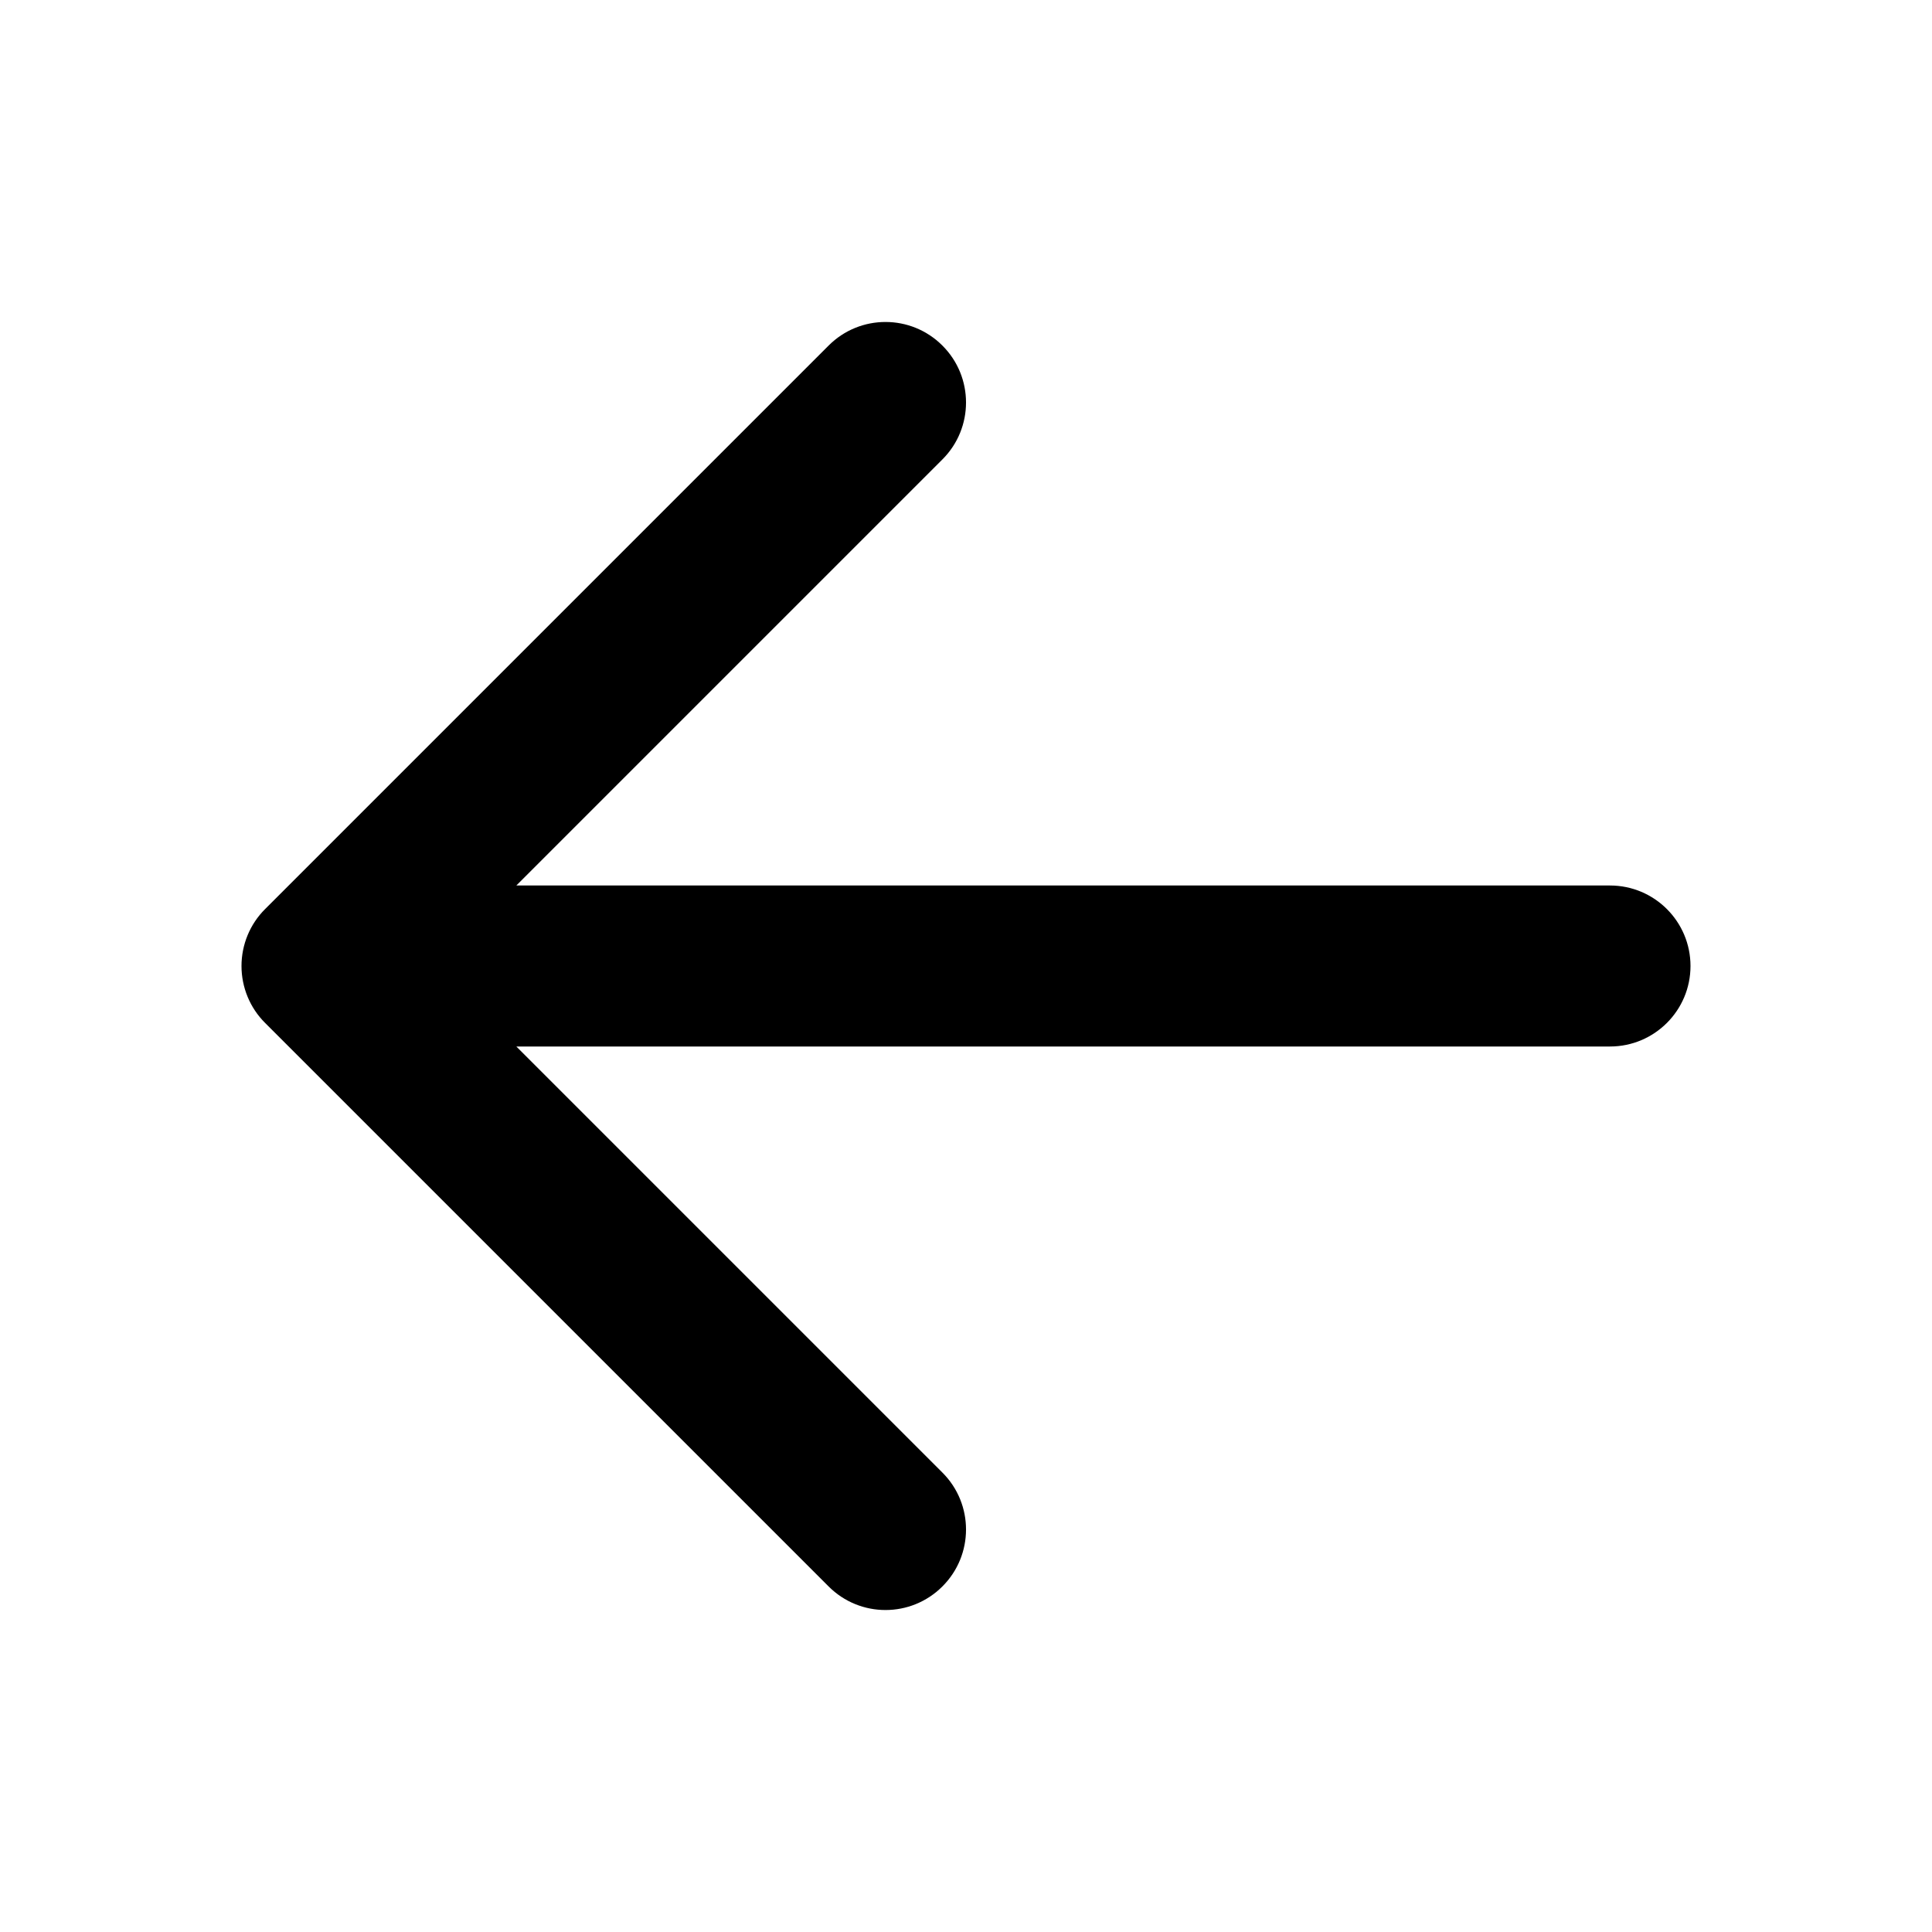
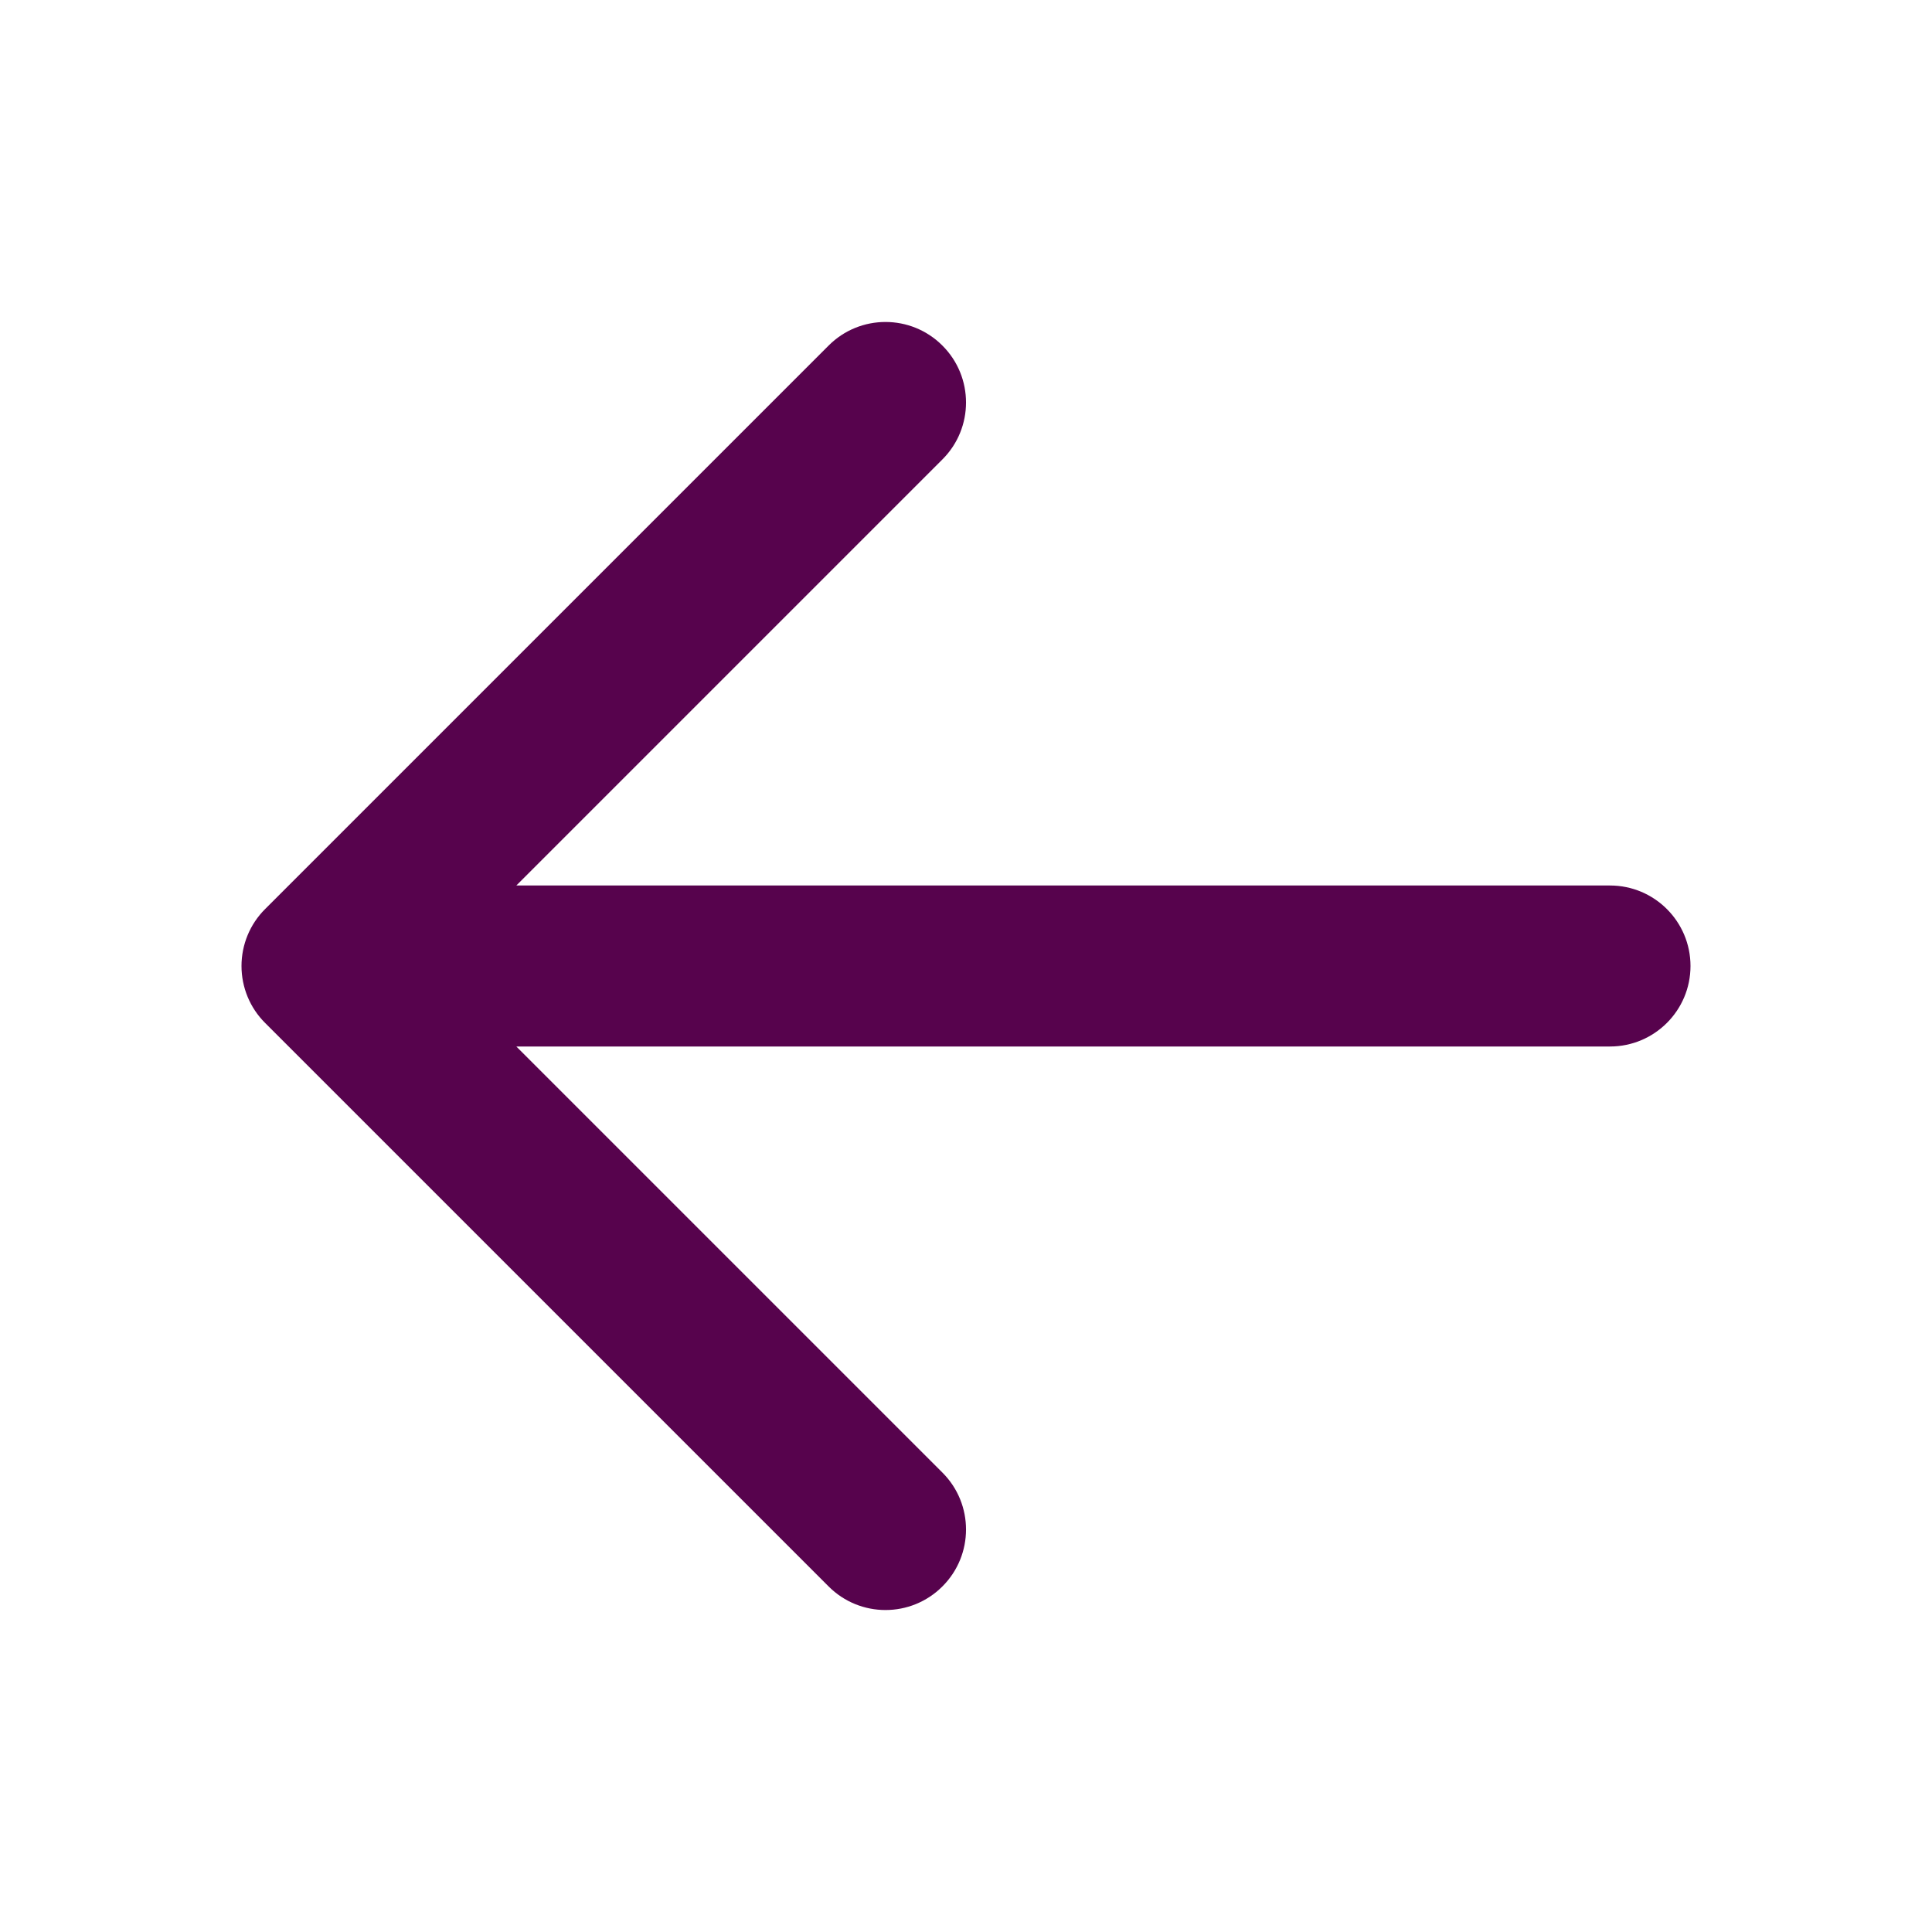
<svg xmlns="http://www.w3.org/2000/svg" width="800px" height="800px" viewBox="0 0 24 24" fill="none">
-   <path fill-rule="evenodd" clip-rule="evenodd" d="M11.707 4.293C12.098 4.683 12.098 5.317 11.707 5.707L6.414 11H20C20.552 11 21 11.448 21 12C21 12.552 20.552 13 20 13H6.414L11.707 18.293C12.098 18.683 12.098 19.317 11.707 19.707C11.317 20.098 10.683 20.098 10.293 19.707L3.293 12.707C3.105 12.52 3 12.265 3 12C3 11.735 3.105 11.48 3.293 11.293L10.293 4.293C10.683 3.902 11.317 3.902 11.707 4.293Z" fill="#000000" />
+   <path fill-rule="evenodd" clip-rule="evenodd" d="M11.707 4.293C12.098 4.683 12.098 5.317 11.707 5.707L6.414 11H20C20.552 11 21 11.448 21 12C21 12.552 20.552 13 20 13H6.414L11.707 18.293C12.098 18.683 12.098 19.317 11.707 19.707C11.317 20.098 10.683 20.098 10.293 19.707L3.293 12.707C3.105 12.52 3 12.265 3 12C3 11.735 3.105 11.48 3.293 11.293L10.293 4.293C10.683 3.902 11.317 3.902 11.707 4.293Z" fill="#57034d" />
</svg>
